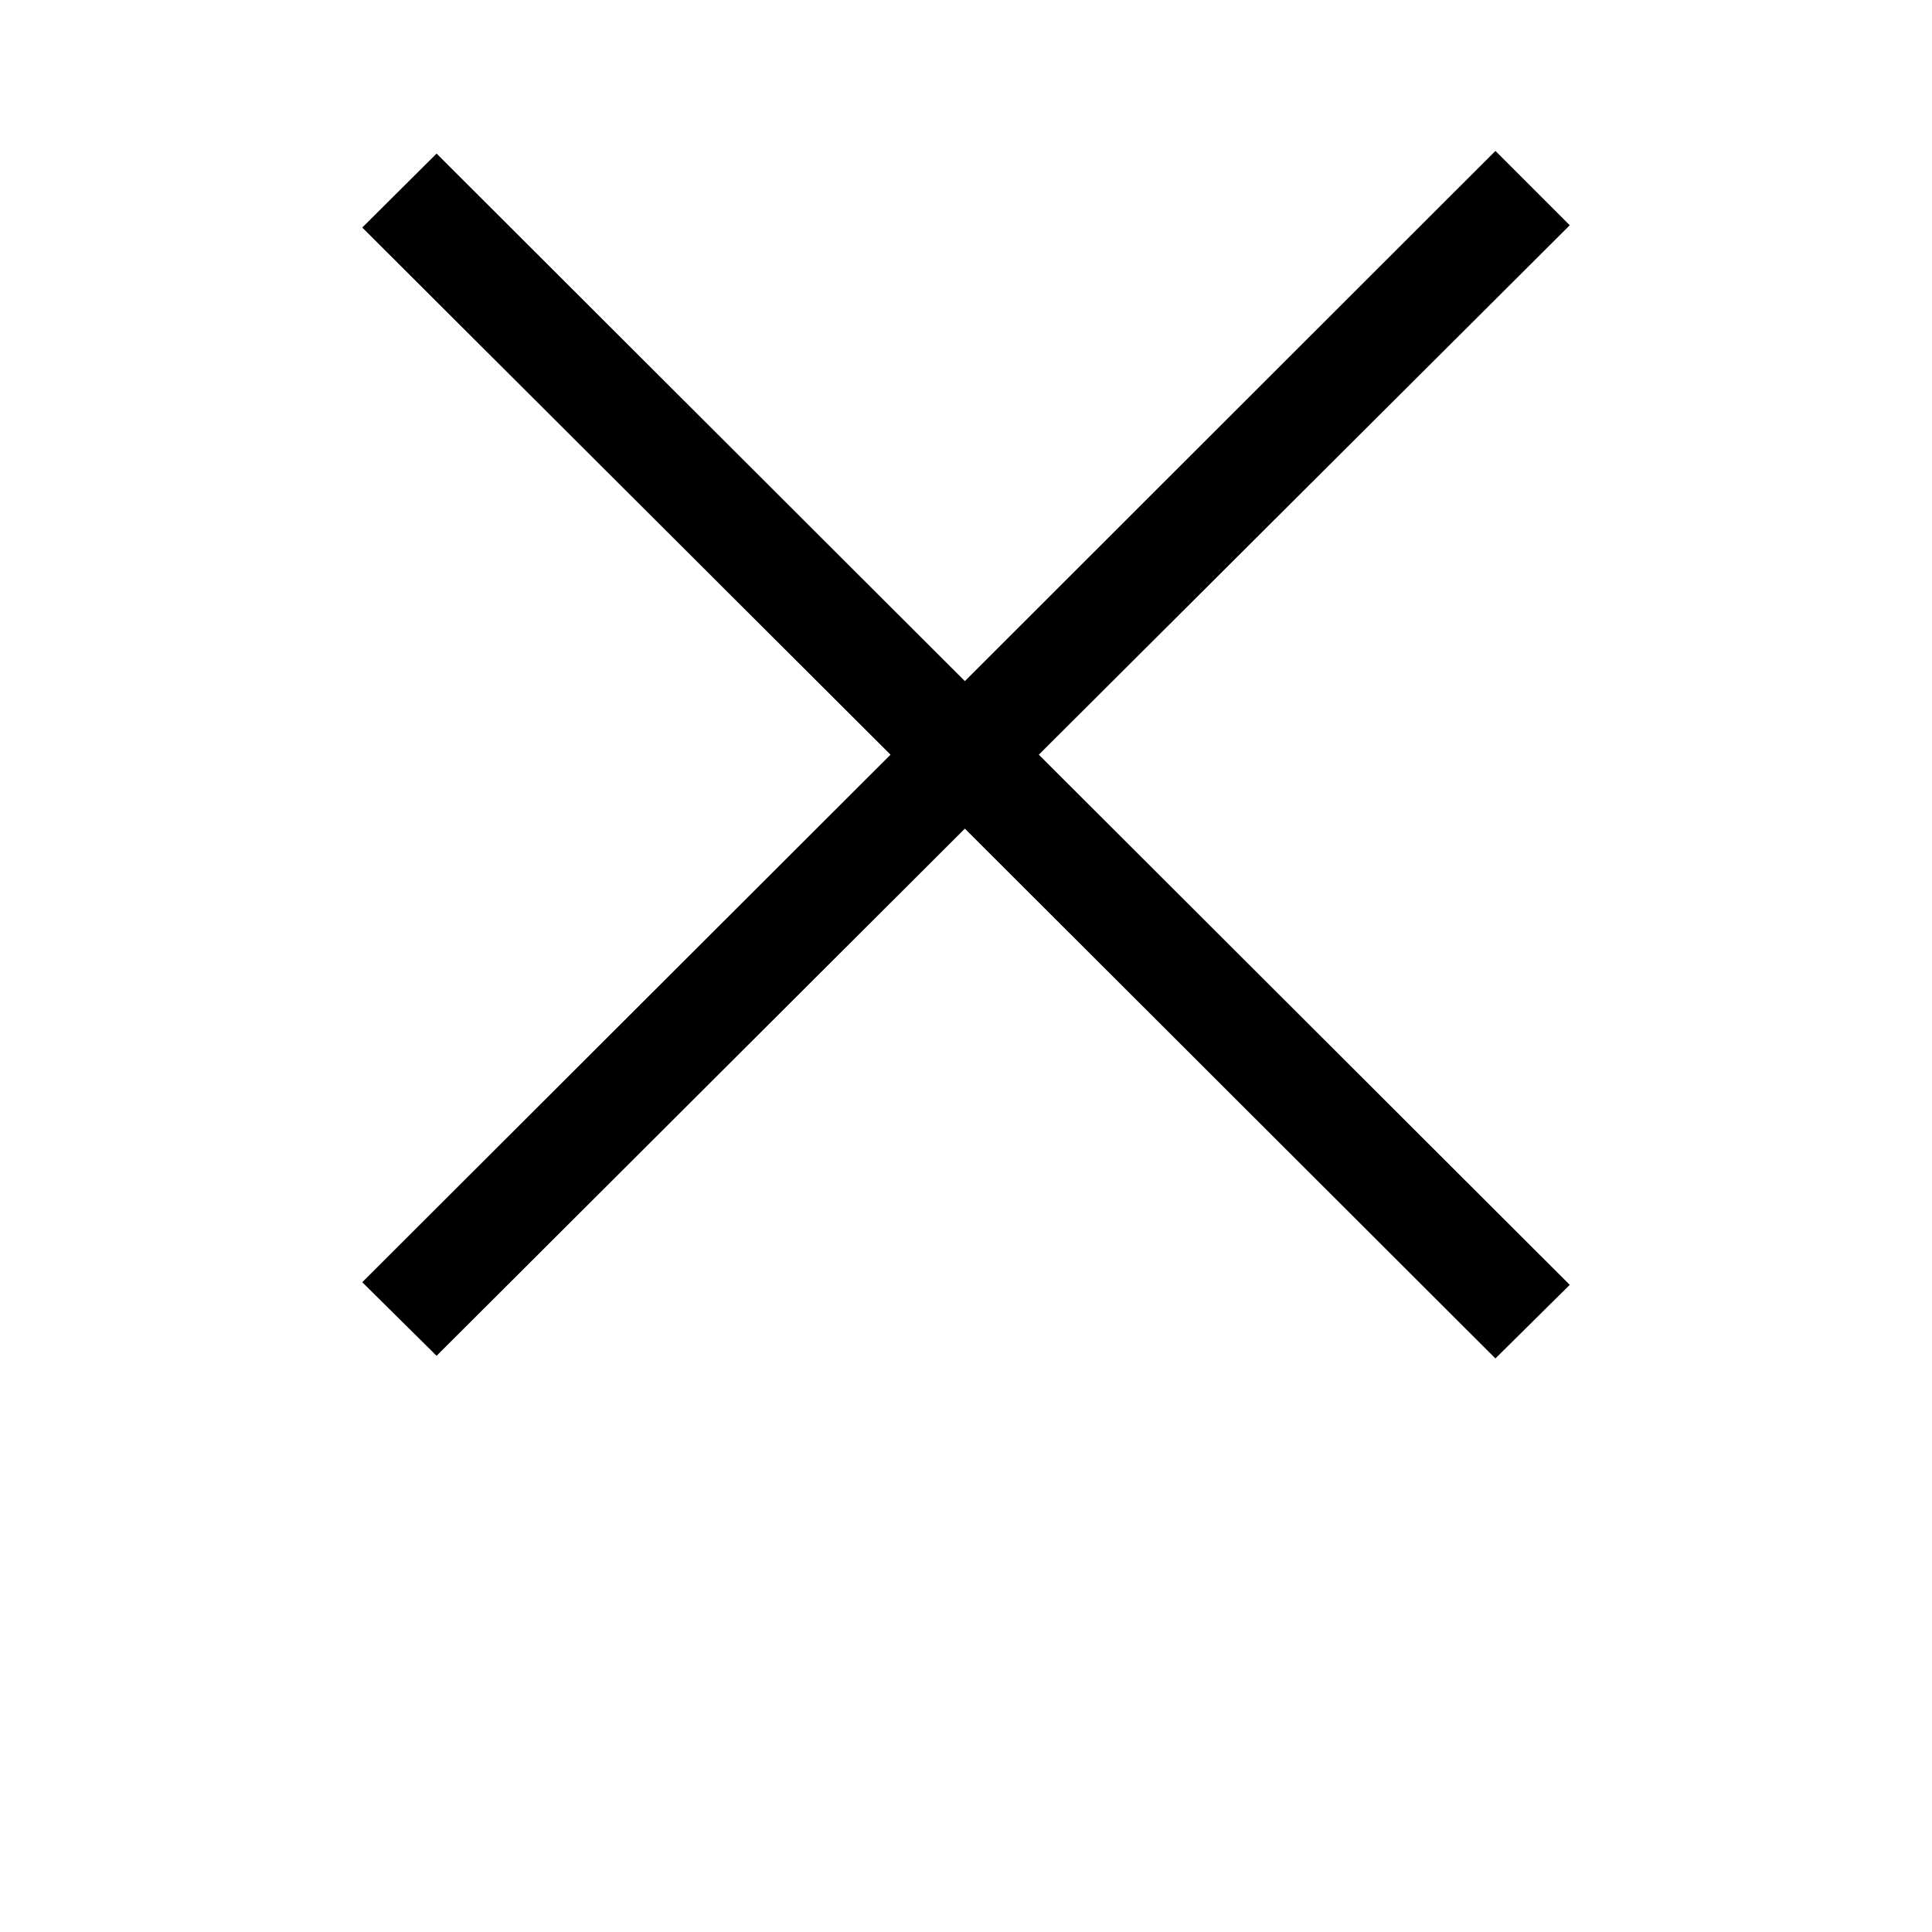
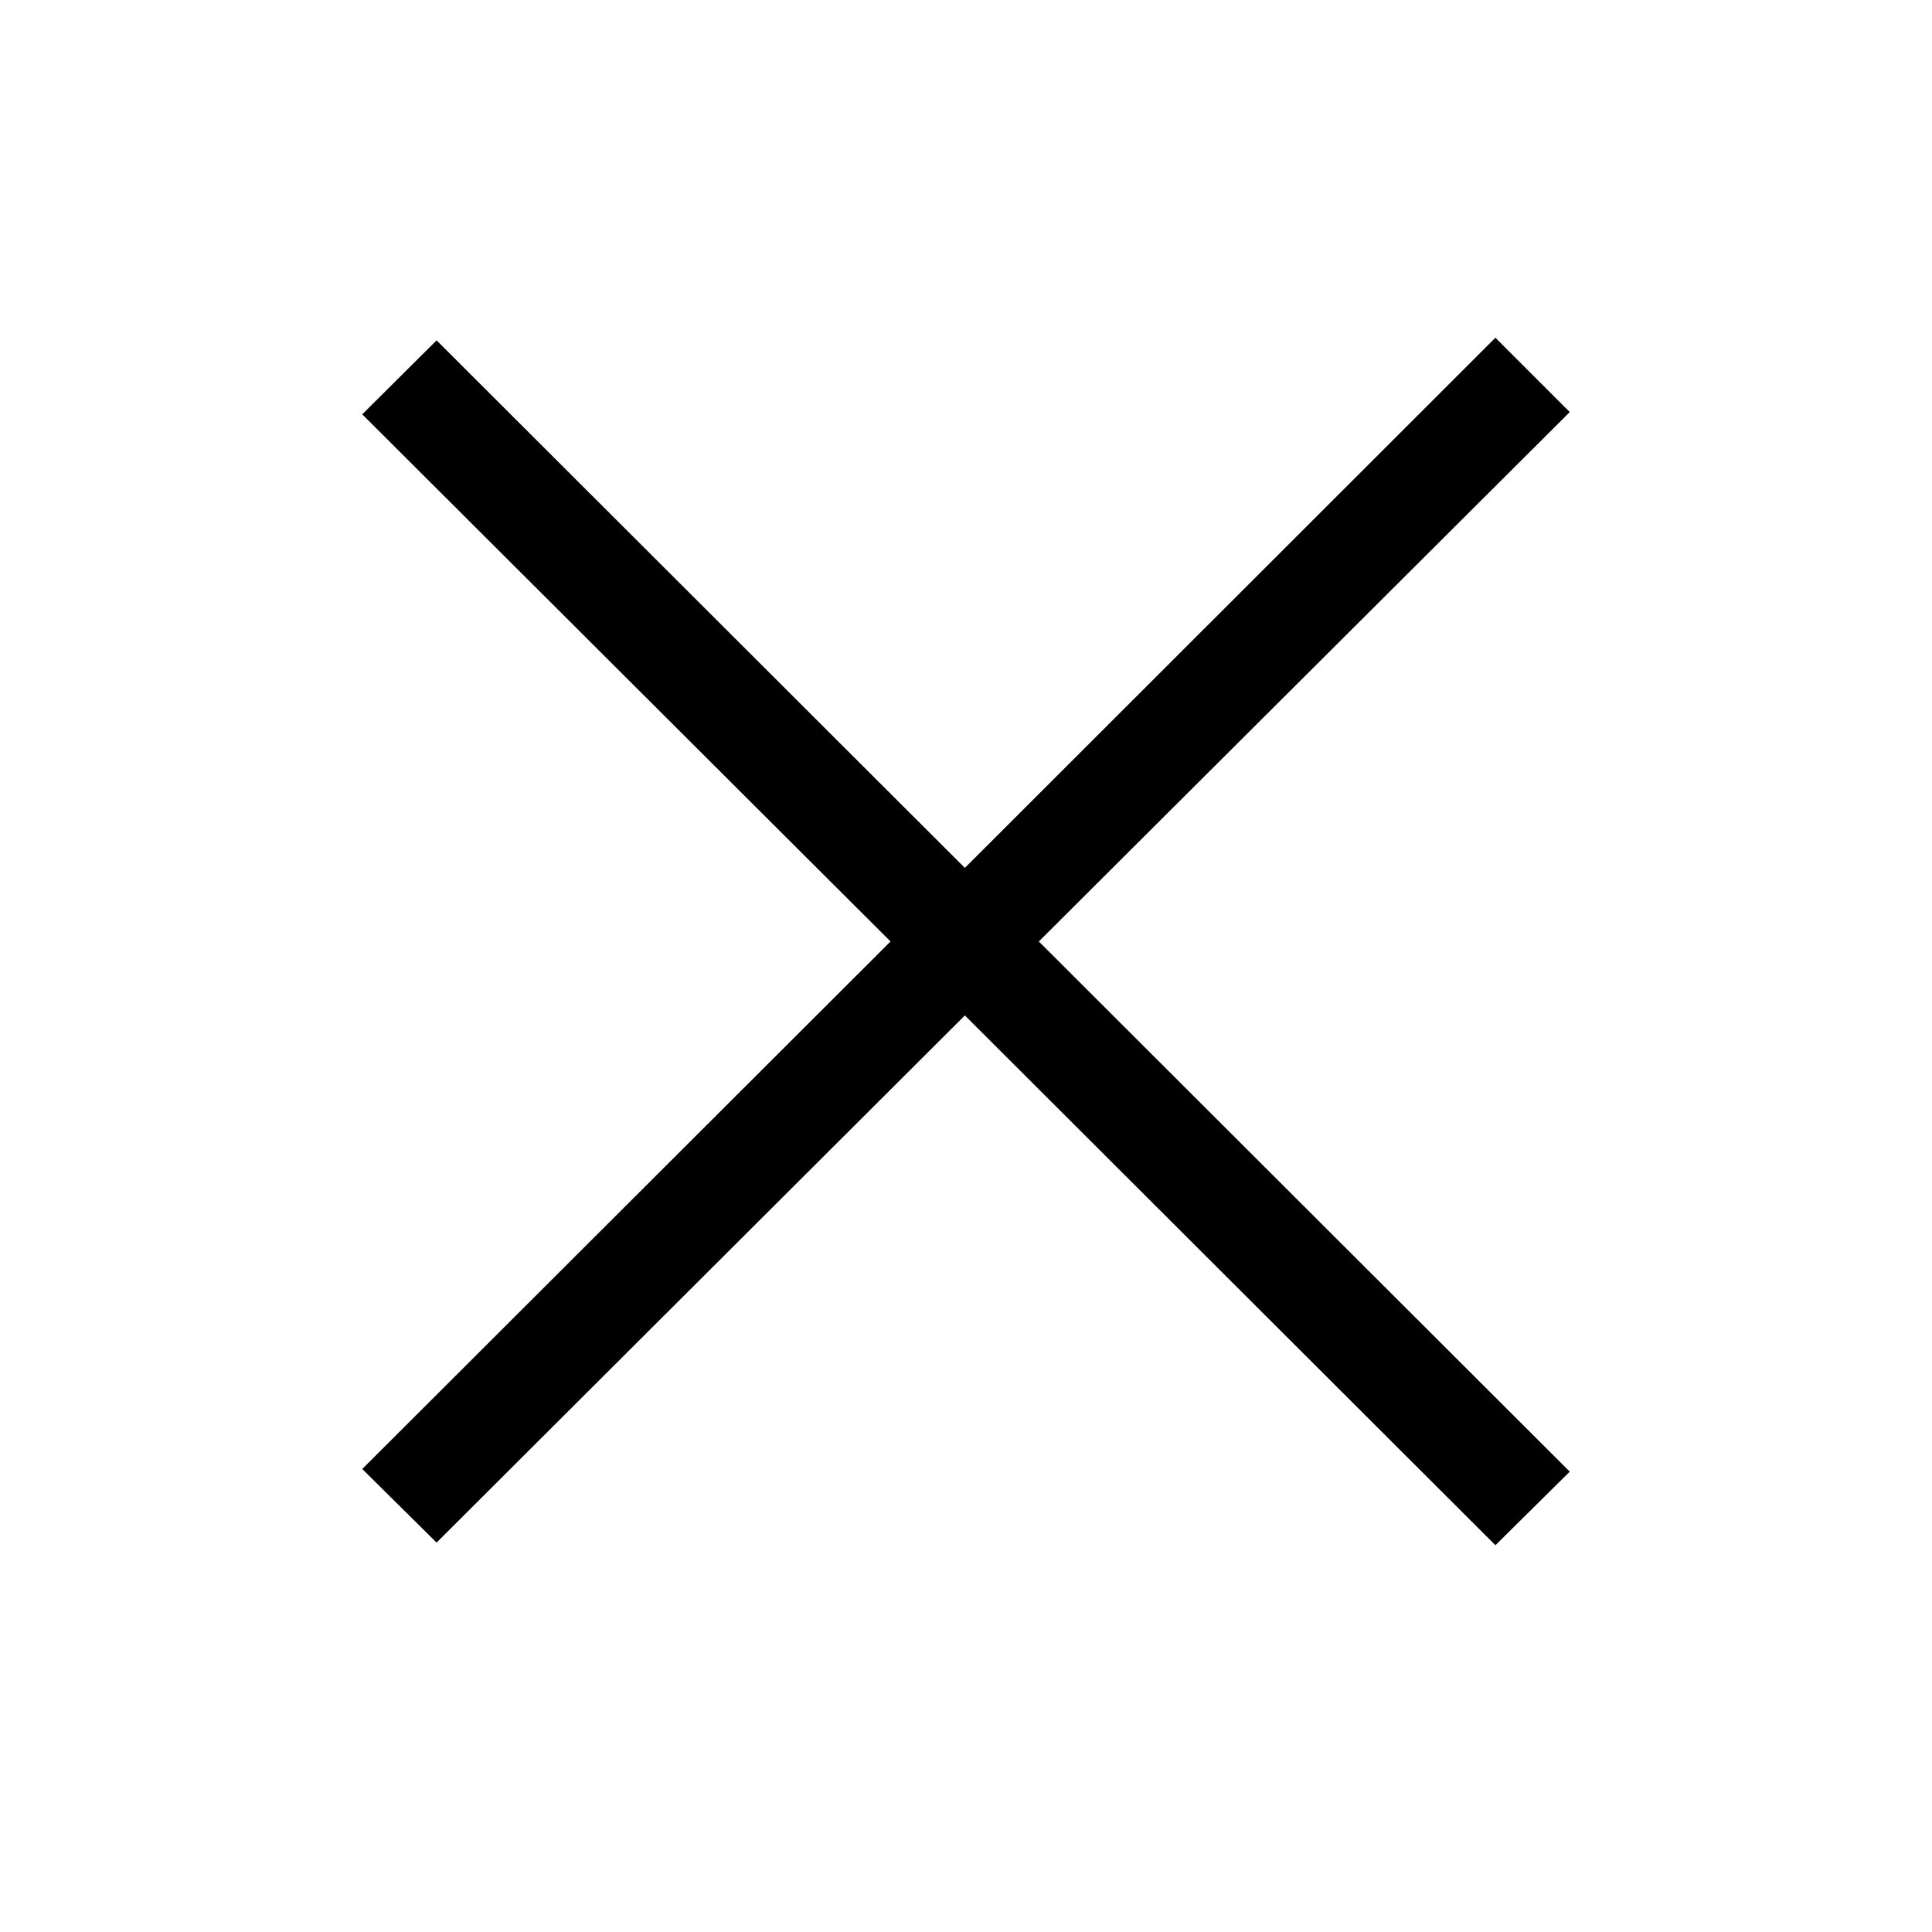
- <svg xmlns="http://www.w3.org/2000/svg" width="512" height="512" viewBox="0 0 512 512">
-   <path d="M396.3 40L255.7 180.5l-140-139.8L96 60.3 236 200 96 339.8l19.7 19.5 140-139.7L396.3 360l19.7-19.5L275.3 200 416 59.7 396.3 40z" />
+ <svg xmlns="http://www.w3.org/2000/svg" width="512px" height="512px" viewBox="0 0 512 512" version="1.1">
+   <g id="ios-close-empty" stroke="none" stroke-width="1" fill="none" fill-rule="evenodd">
+     <polygon id="Path" fill="#000000" fill-rule="nonzero" points="396.3 89.5 255.7 230 115.7 90.2 96 109.8 236 249.5 96 389.3 115.7 408.8 255.7 269.1 396.3 409.5 416 390 275.3 249.5 416 109.2" />
+   </g>
</svg>
